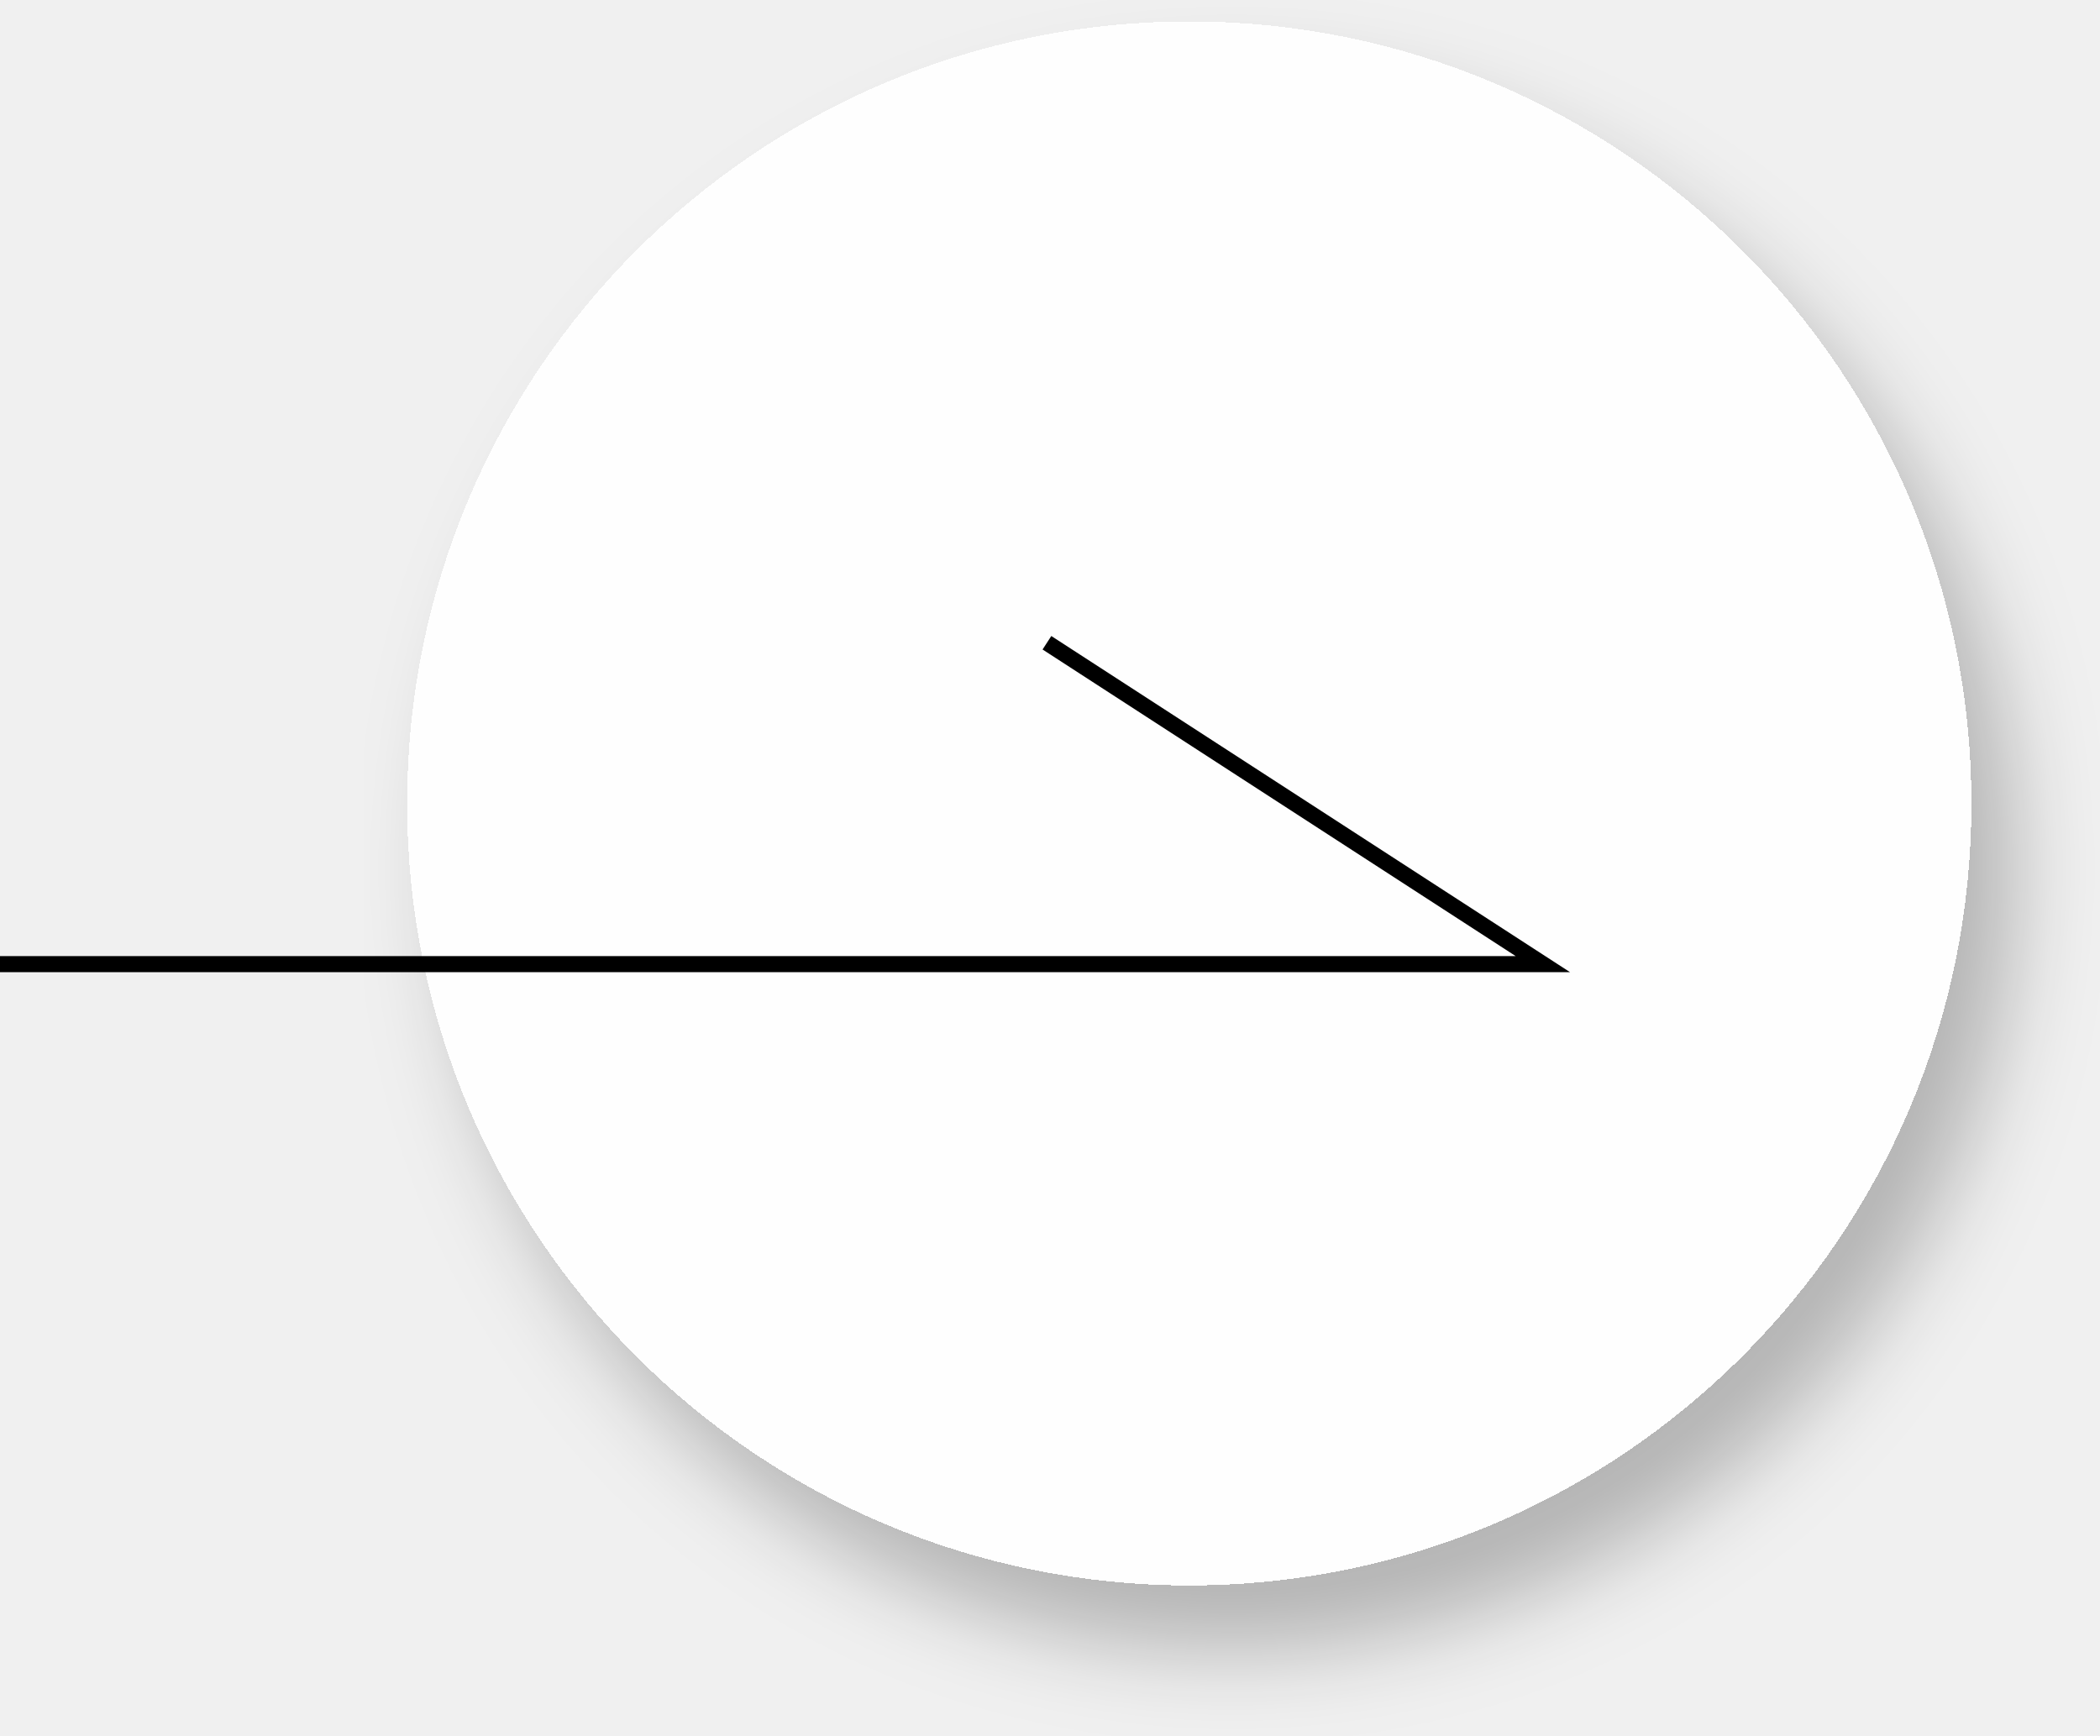
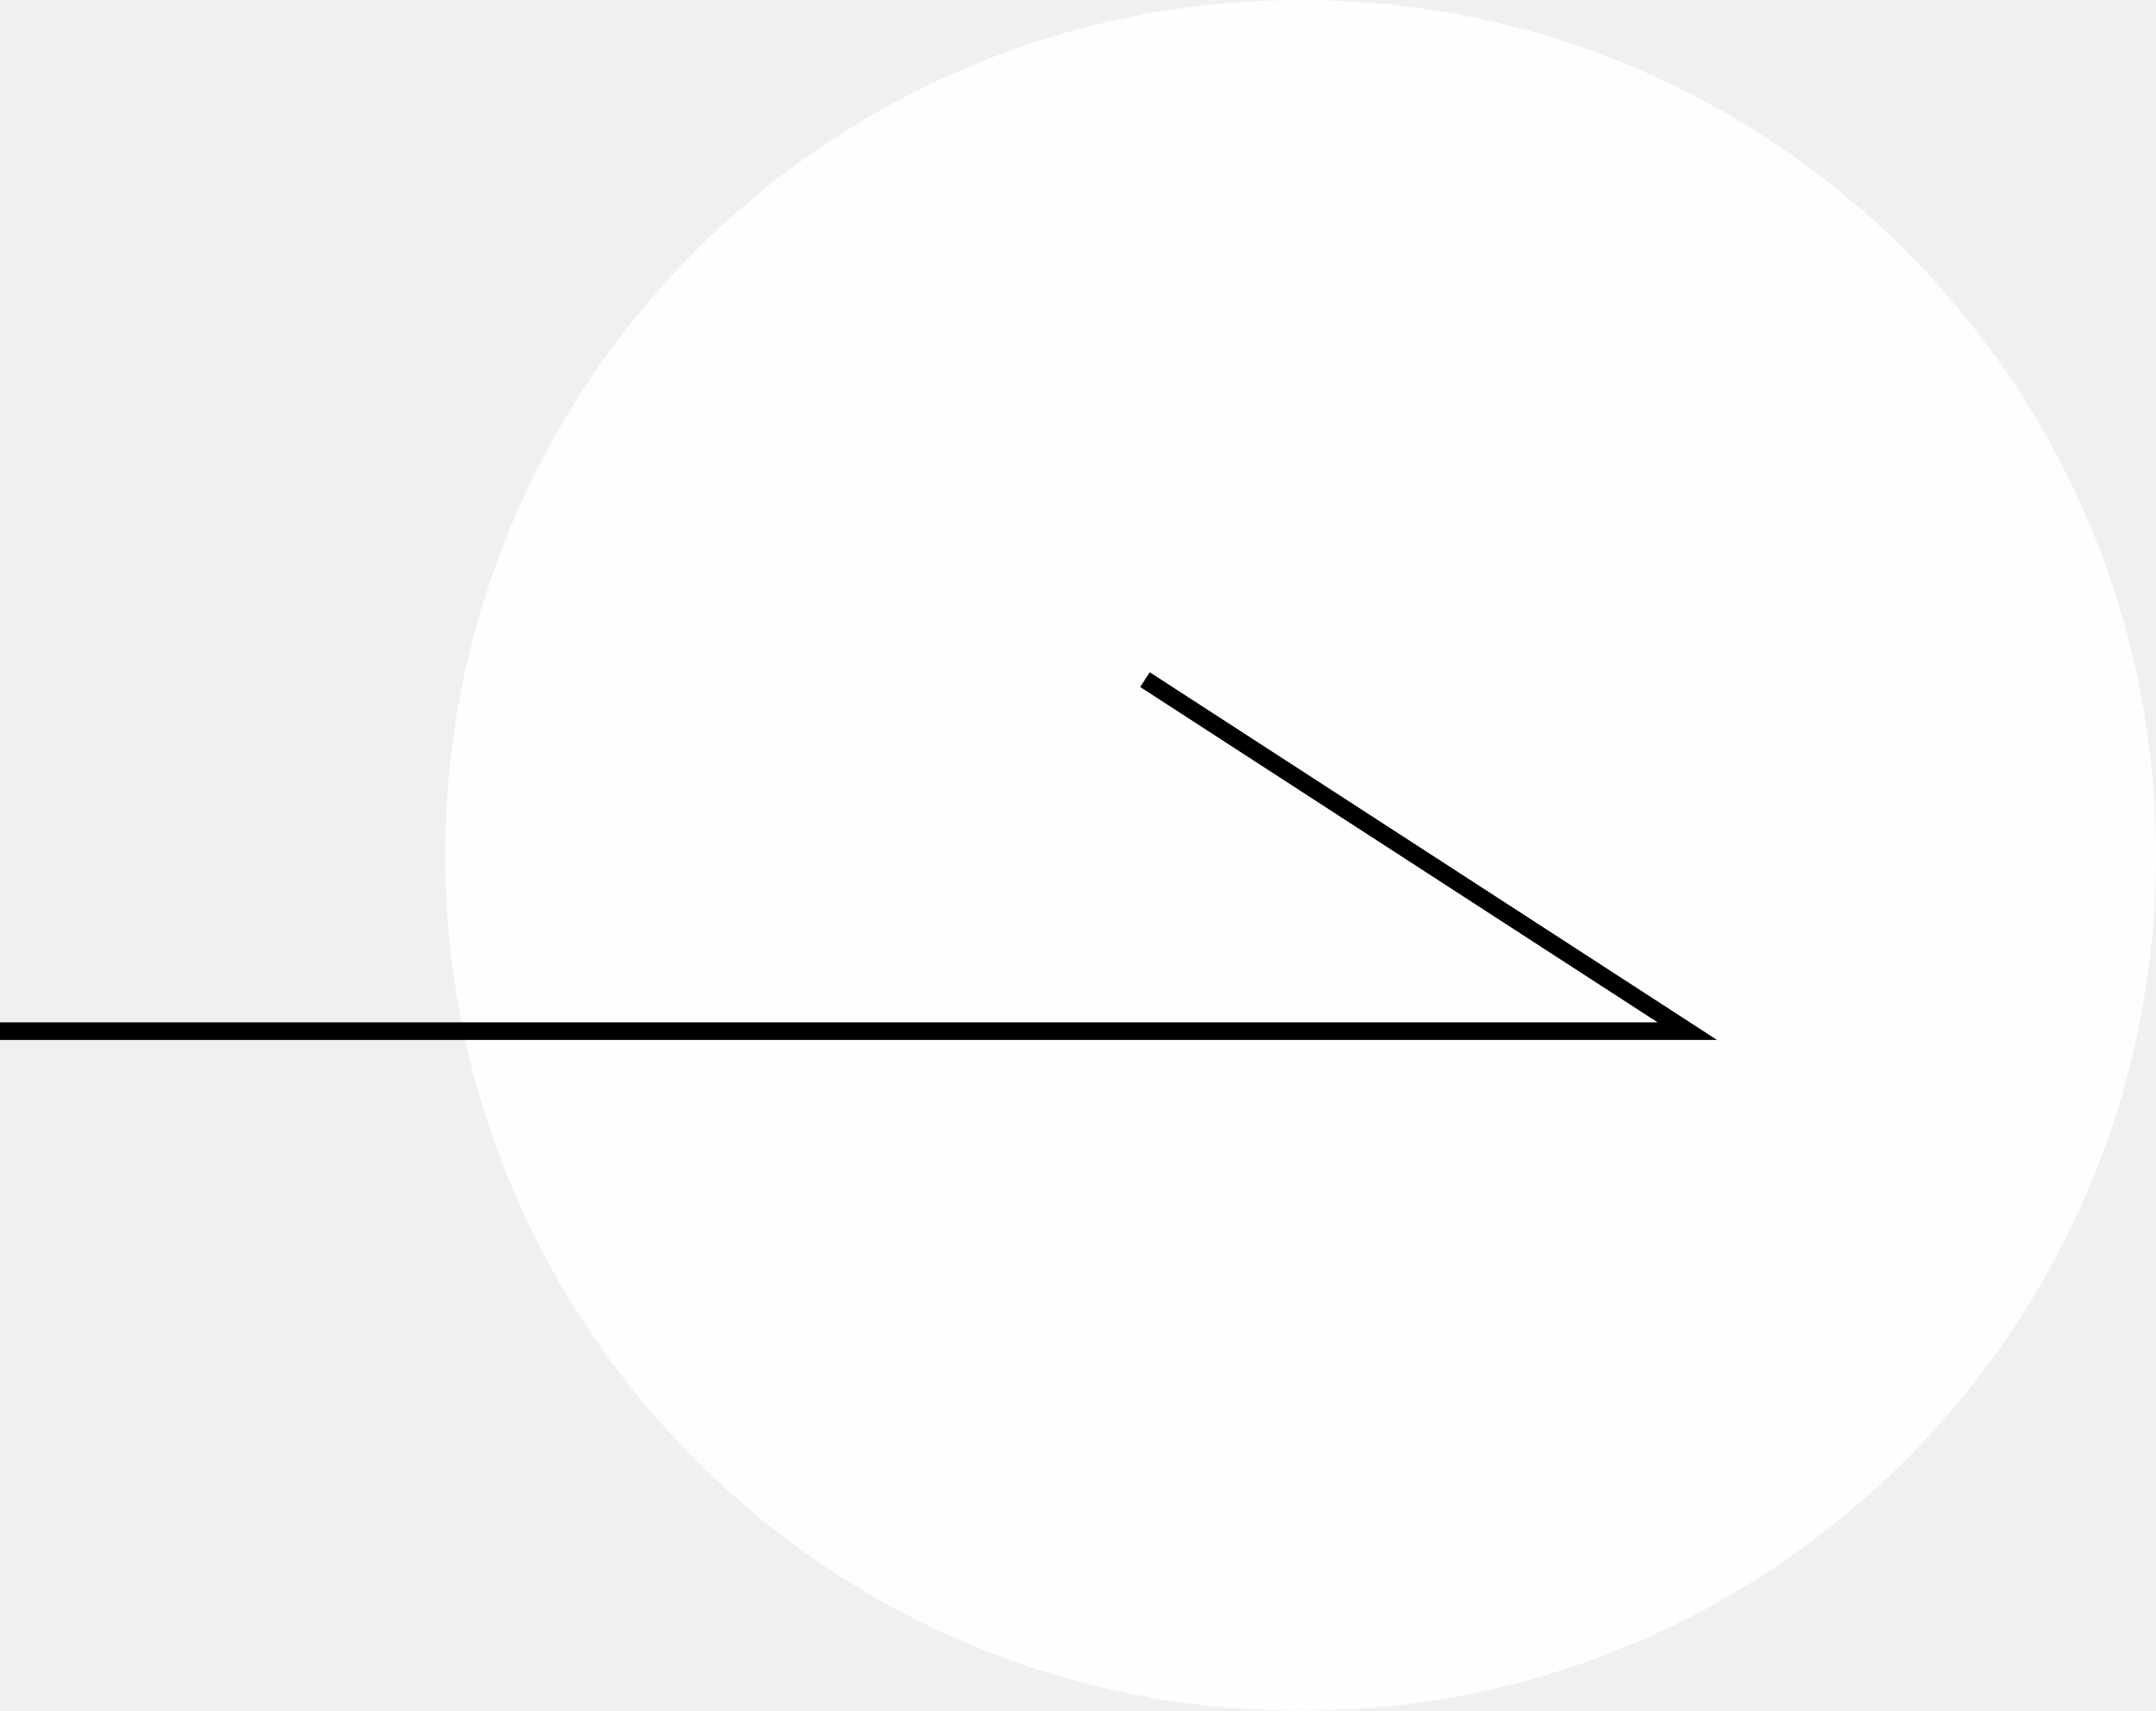
- <svg xmlns="http://www.w3.org/2000/svg" width="98" height="81" viewBox="0 0 98 81" fill="none">
-   <g filter="url(#filter0_d_2357_5293)">
-     <circle cx="36.5" cy="36.5" r="36.5" transform="matrix(-1 0 0 1 92 1)" fill="white" fill-opacity="0.9" shape-rendering="crispEdges" />
-   </g>
-   <path d="M0 45H72L48.857 30" stroke="black" stroke-width="0.75" />
-   <defs>
-     <filter id="filter0_d_2357_5293" x="17" y="0" width="81" height="81" filterUnits="userSpaceOnUse" color-interpolation-filters="sRGB">
-       <feFlood flood-opacity="0" result="BackgroundImageFix" />
-       <feColorMatrix in="SourceAlpha" type="matrix" values="0 0 0 0 0 0 0 0 0 0 0 0 0 0 0 0 0 0 127 0" result="hardAlpha" />
-       <feOffset dx="2" dy="3" />
-       <feGaussianBlur stdDeviation="2" />
-       <feComposite in2="hardAlpha" operator="out" />
-       <feColorMatrix type="matrix" values="0 0 0 0 0 0 0 0 0 0 0 0 0 0 0 0 0 0 0.25 0" />
-       <feBlend mode="normal" in2="BackgroundImageFix" result="effect1_dropShadow_2357_5293" />
-       <feBlend mode="normal" in="SourceGraphic" in2="effect1_dropShadow_2357_5293" result="shape" />
-     </filter>
-   </defs>
+ <svg xmlns="http://www.w3.org/2000/svg" width="92" height="73" viewBox="0 0 92 73" fill="none">
+   <circle cx="36.5" cy="36.5" r="36.5" transform="matrix(-1 0 0 1 92 0)" fill="white" fill-opacity="0.9" />
+   <path d="M0 44H72L48.857 29" stroke="black" stroke-width="0.75" />
</svg>
